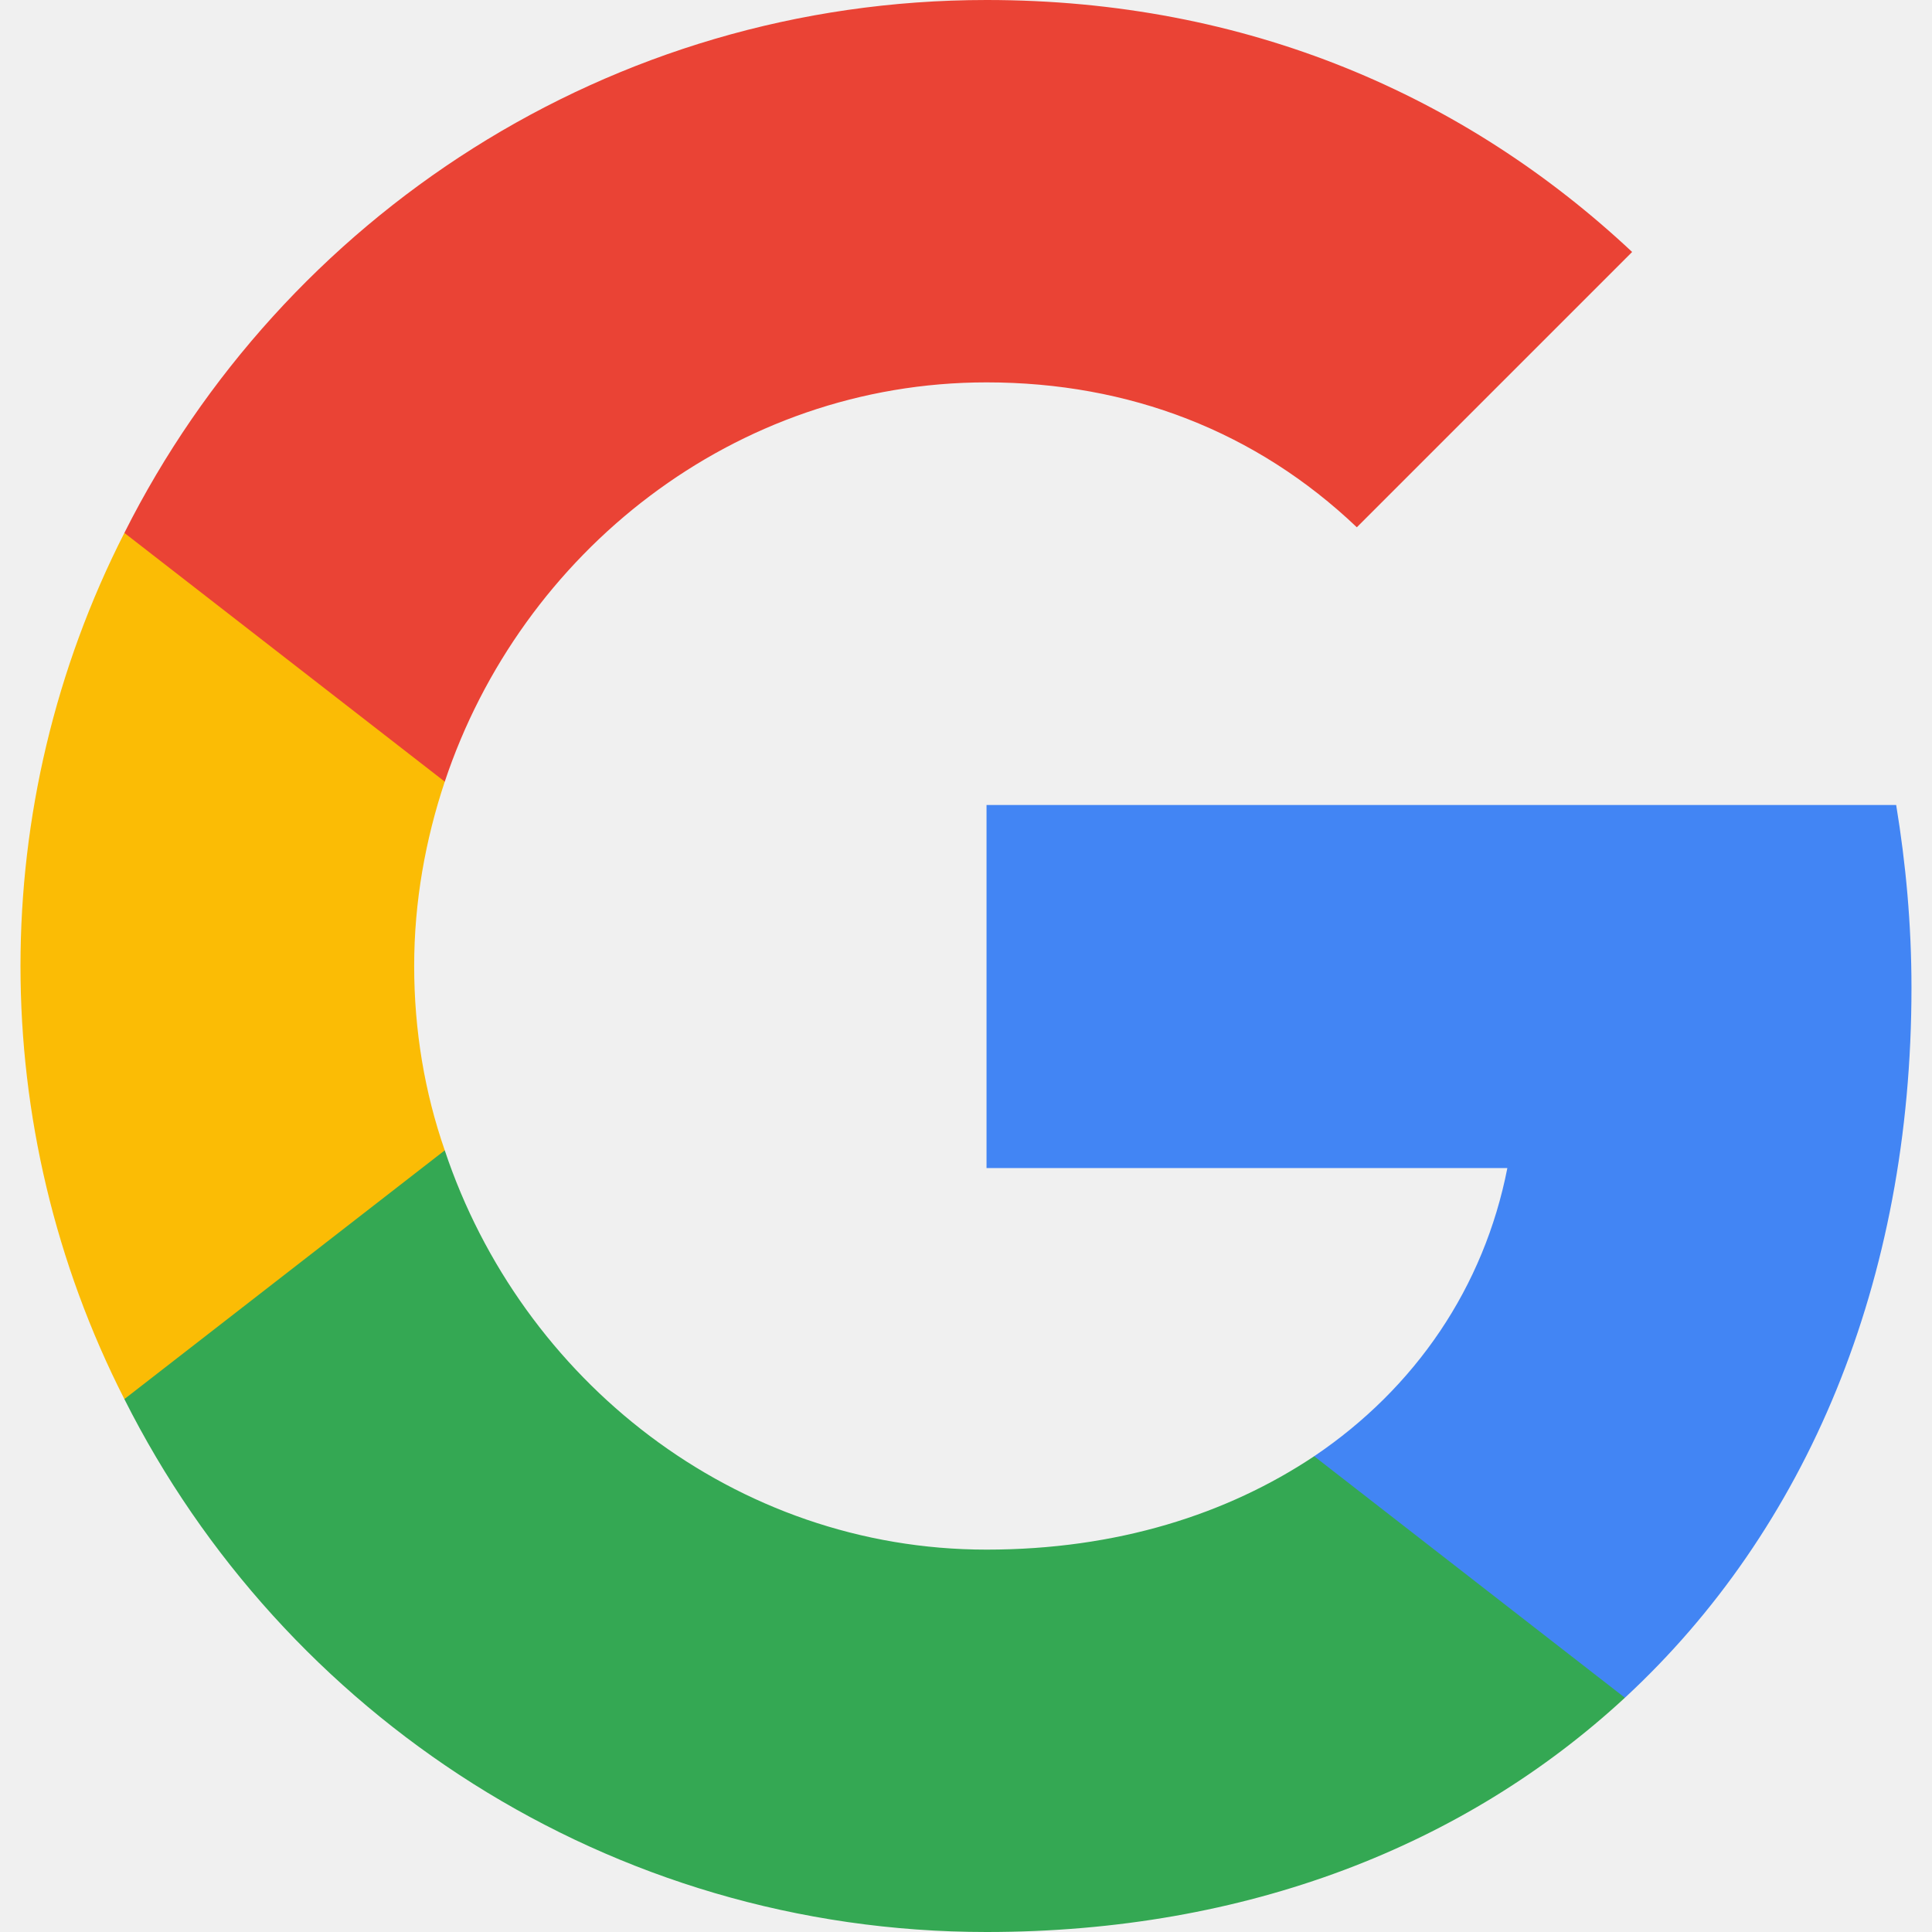
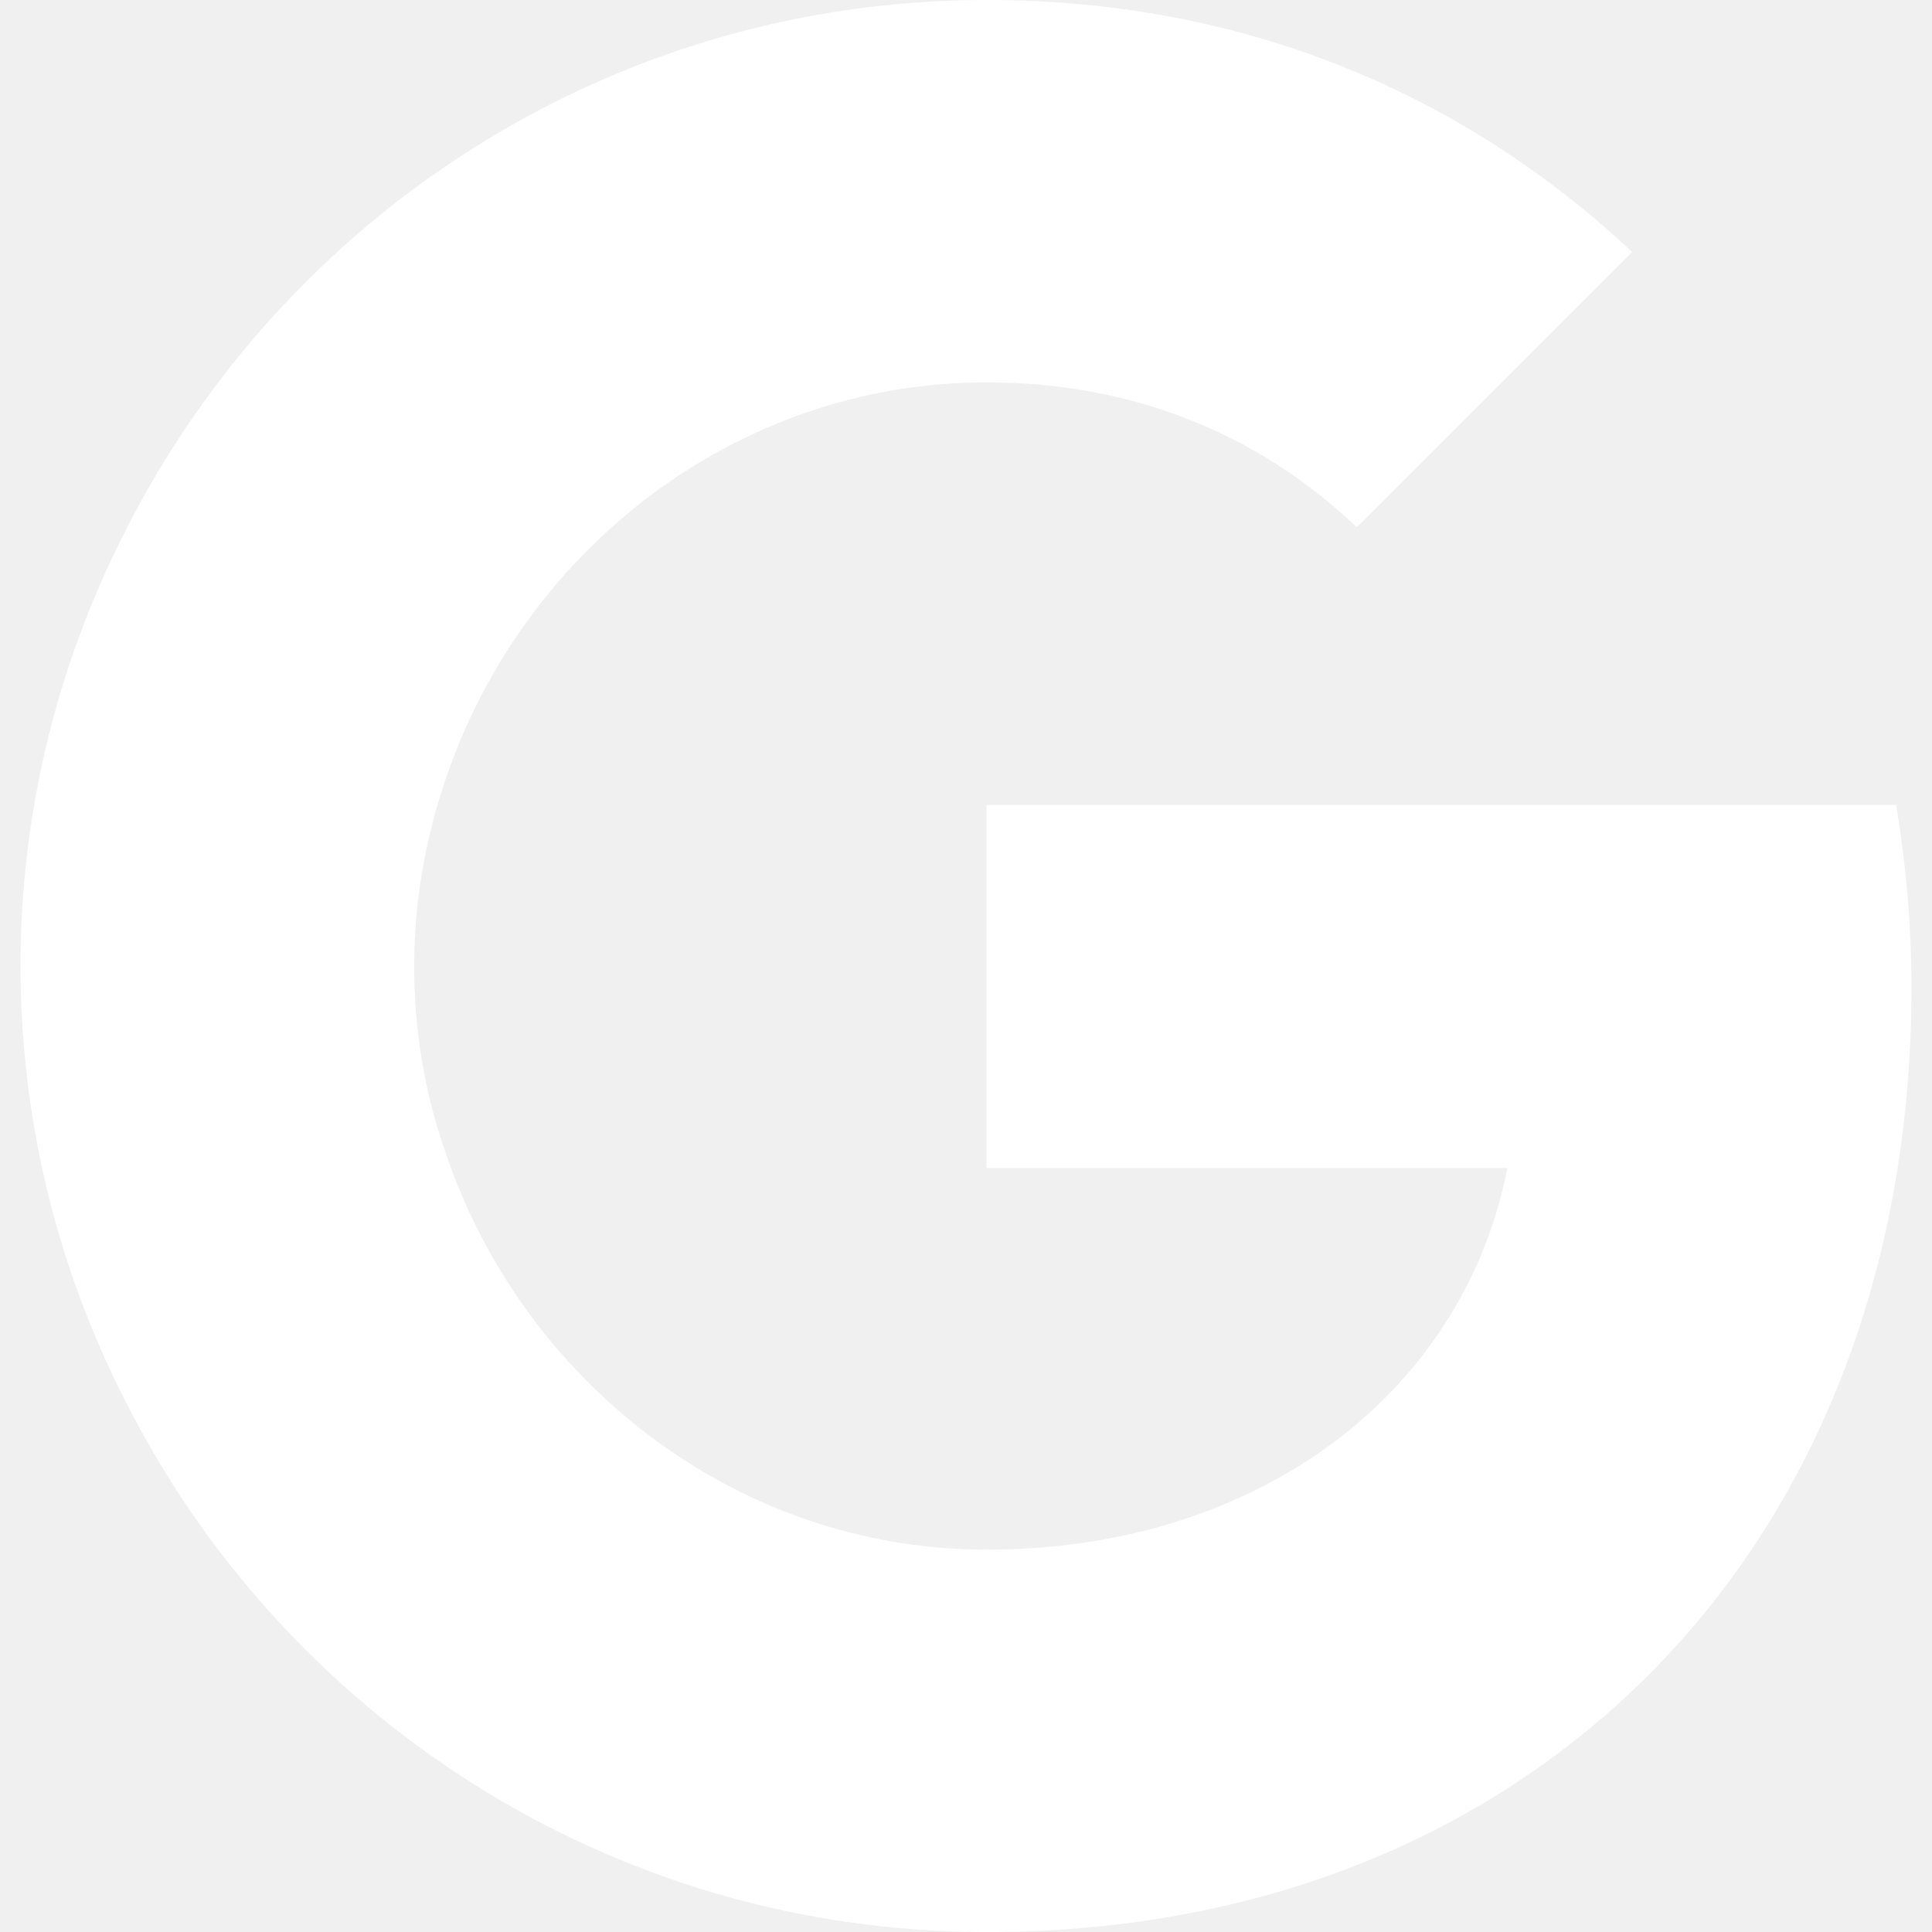
<svg xmlns="http://www.w3.org/2000/svg" width="24" height="24">
-   <path fill="#4285F4" d="M23.745 12.27c0-.79-.07-1.54-.19-2.27h-11.3v4.51h6.47c-.29 1.48-1.14 2.73-2.4 3.58v3h3.86c2.26-2.09 3.56-5.17 3.56-8.82Z" />
-   <path fill="#34A853" d="M12.255 24c3.24 0 5.95-1.08 7.93-2.91l-3.86-3c-1.08.72-2.45 1.16-4.07 1.16-3.13 0-5.78-2.11-6.73-4.96h-3.98v3.09C3.515 21.3 7.565 24 12.255 24Z" />
-   <path fill="#FBBC05" d="M5.525 14.29c-.25-.72-.38-1.49-.38-2.29s.14-1.57.38-2.29V6.62h-3.98a11.86 11.86 0 0 0 0 10.76l3.98-3.09Z" />
-   <path fill="#EA4335" d="M12.255 4.75c1.77 0 3.35.61 4.6 1.8l3.42-3.42C18.205 1.19 15.495 0 12.255 0c-4.69 0-8.74 2.7-10.71 6.62l3.98 3.09c.95-2.85 3.6-4.96 6.73-4.96Z" />
+   <path fill="#FFFFFF" d="M23.745 12.27c0-.79-.07-1.54-.19-2.27h-11.3v4.51h6.47c-.29 1.48-1.14 2.73-2.4 3.58v3h3.86c2.26-2.09 3.56-5.17 3.56-8.82Z" />
+   <path fill="#FFFFFF" d="M12.255 24c3.24 0 5.95-1.08 7.93-2.91l-3.86-3c-1.08.72-2.45 1.16-4.07 1.16-3.13 0-5.78-2.11-6.73-4.96h-3.98v3.09C3.515 21.3 7.565 24 12.255 24Z" />
+   <path fill="#FFFFFF" d="M5.525 14.29c-.25-.72-.38-1.49-.38-2.29s.14-1.57.38-2.29V6.62h-3.98a11.86 11.86 0 0 0 0 10.76l3.98-3.09Z" />
+   <path fill="#FFFFFF" d="M12.255 4.75c1.77 0 3.35.61 4.6 1.8l3.42-3.42C18.205 1.19 15.495 0 12.255 0c-4.69 0-8.74 2.7-10.71 6.62l3.98 3.09c.95-2.85 3.6-4.96 6.73-4.96Z" />
</svg>
